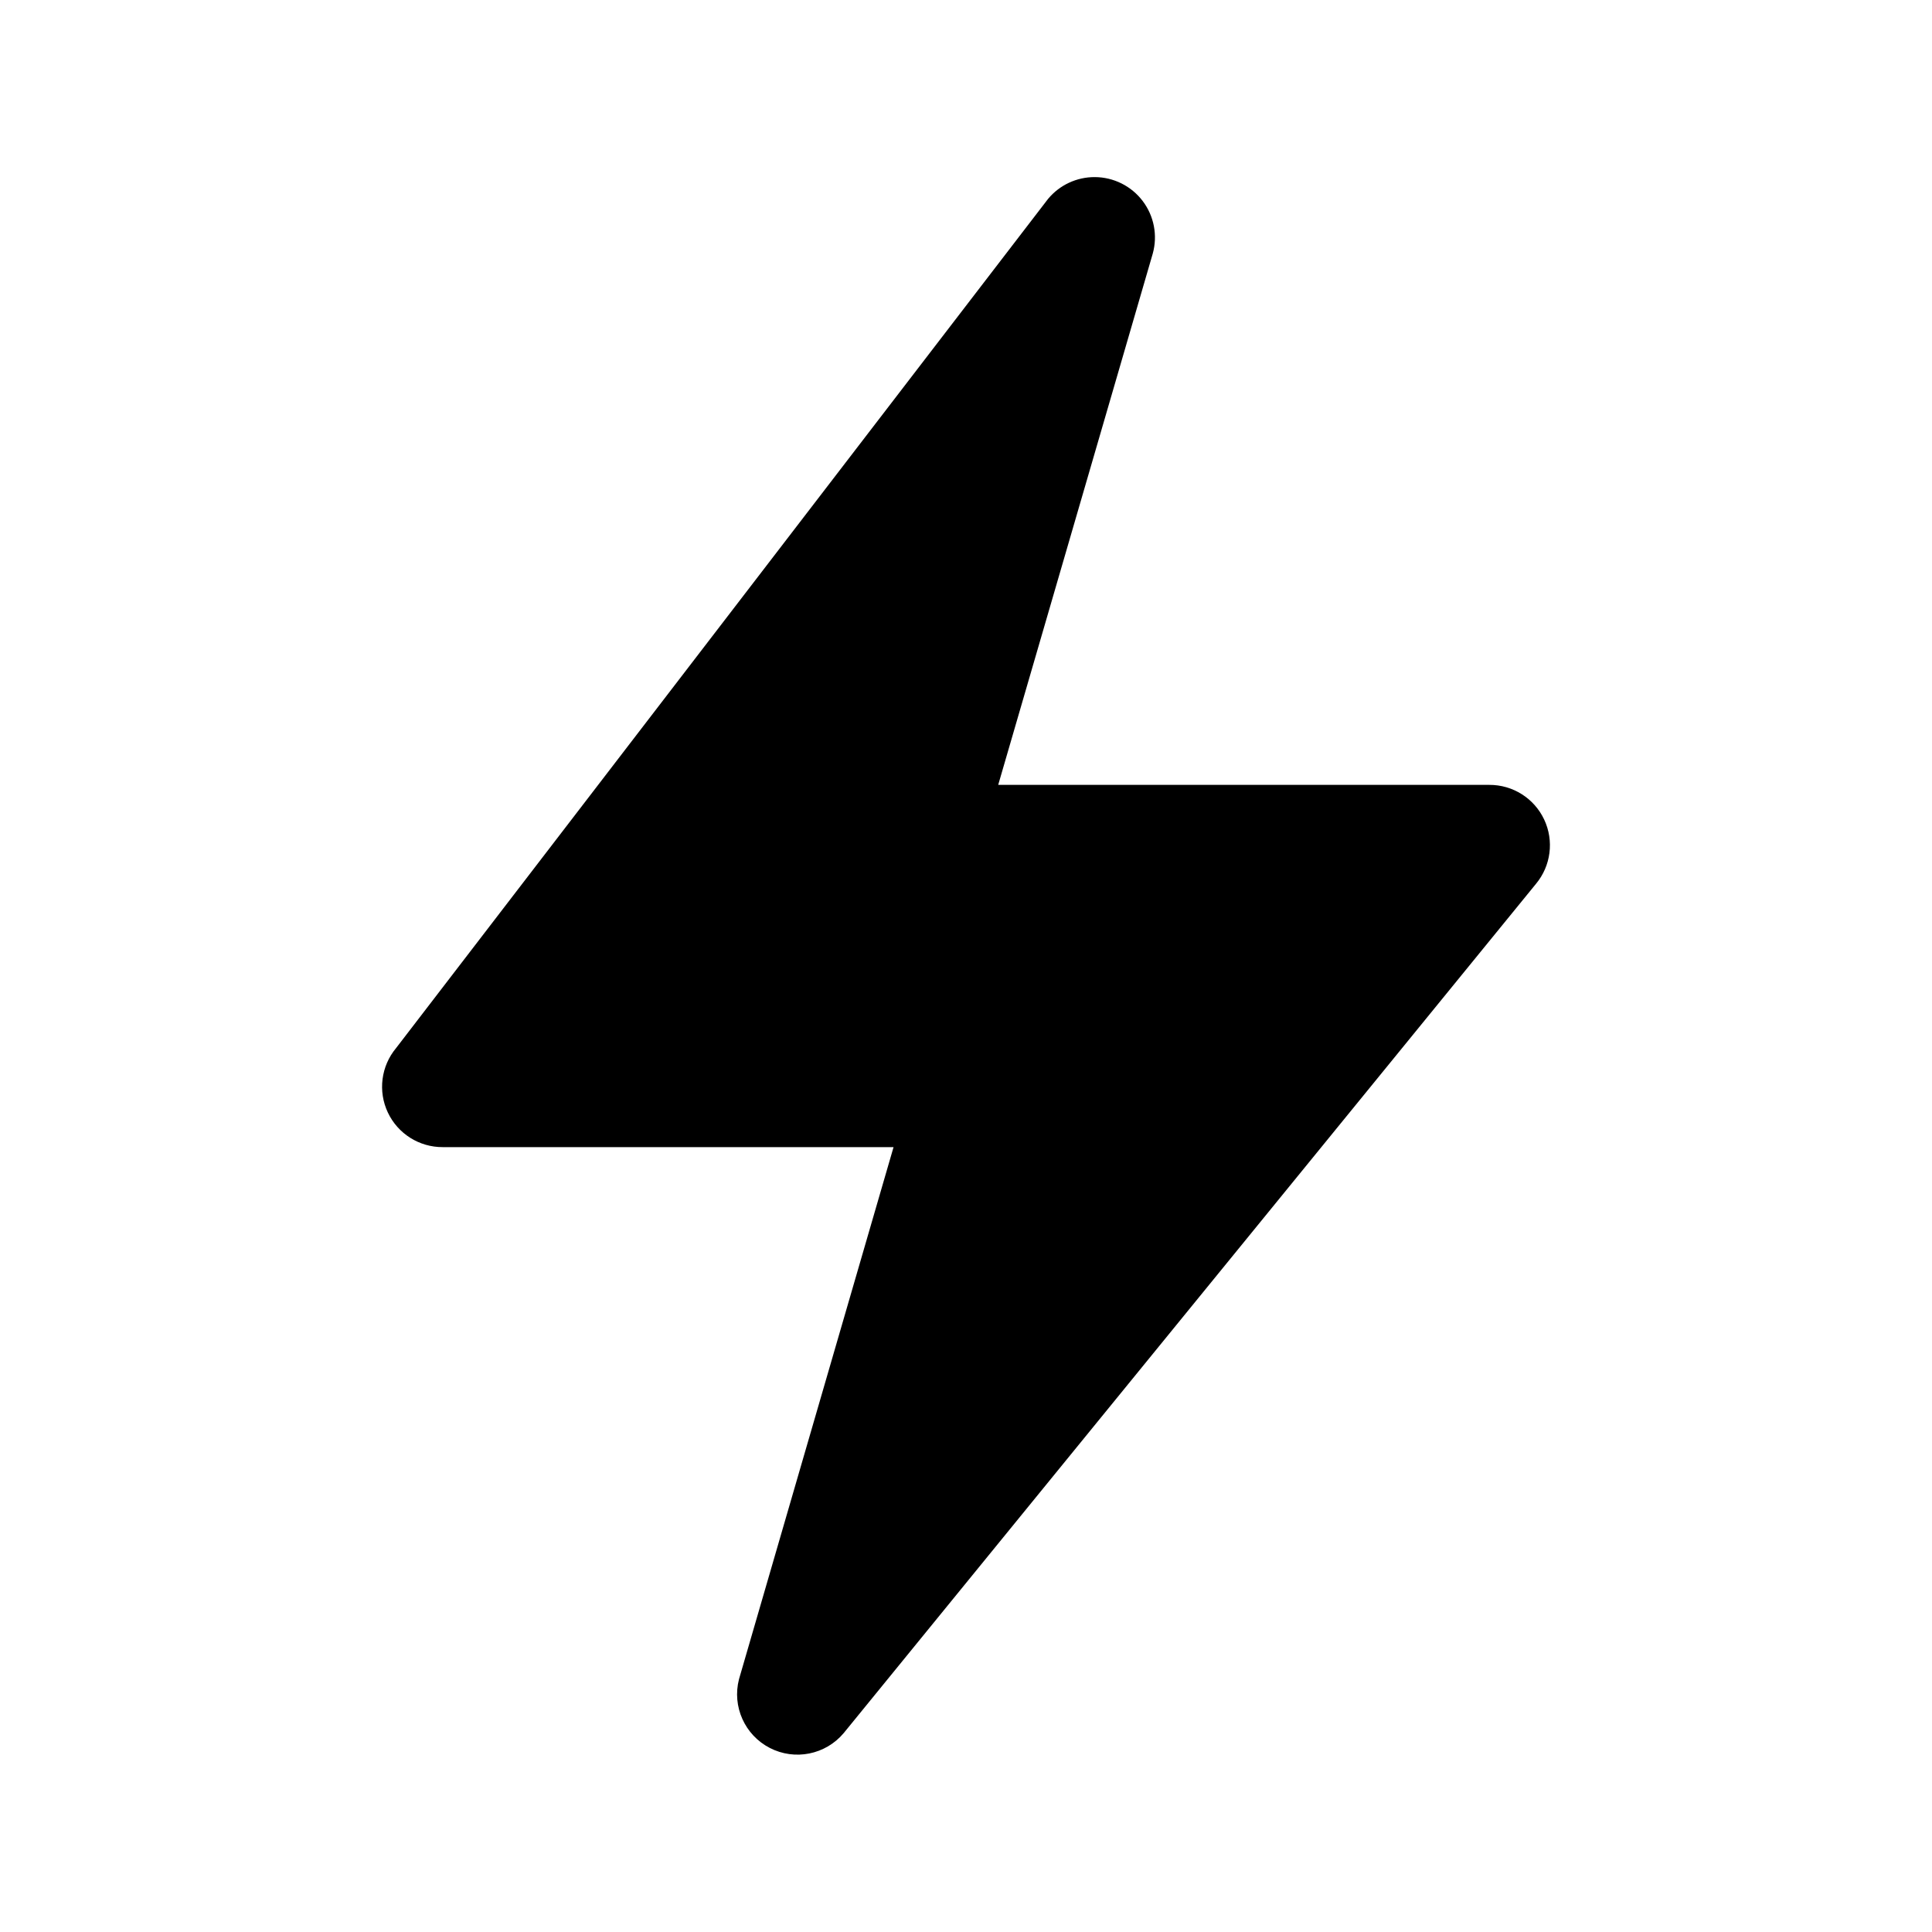
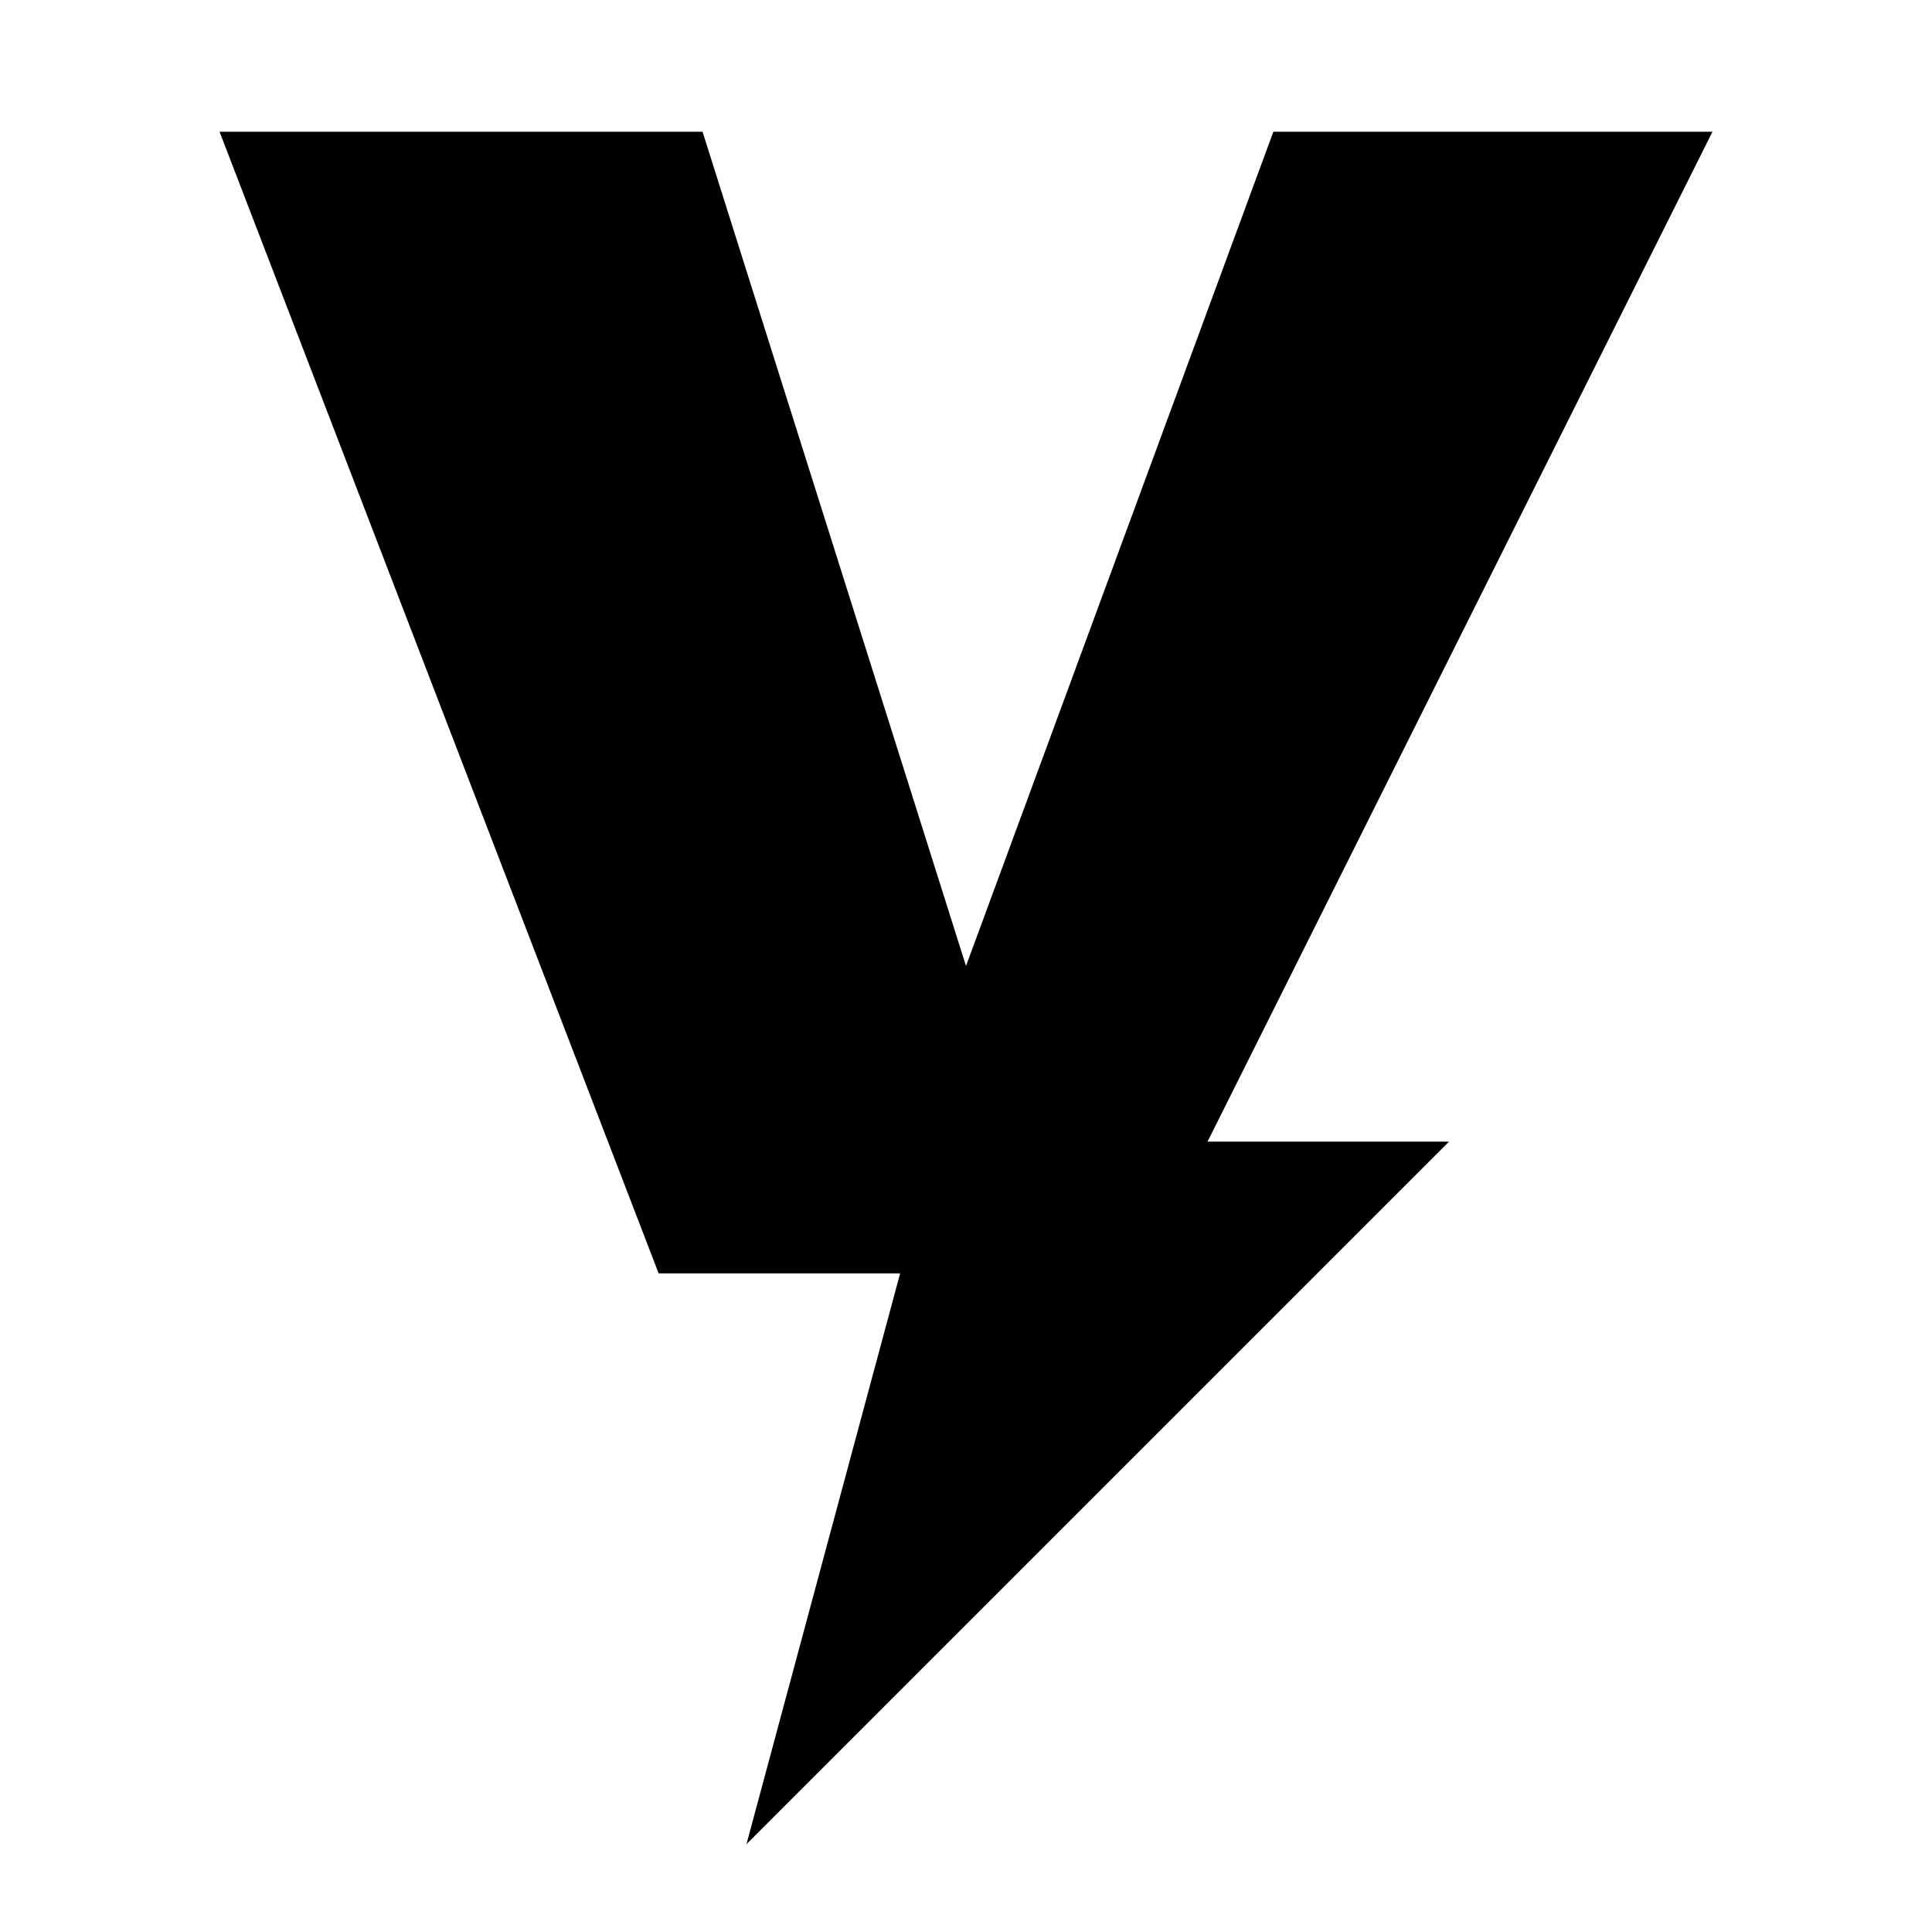
- <svg xmlns="http://www.w3.org/2000/svg" width="24" height="24" viewBox="0 0 24 24" fill="none">
-   <path fill="currentColor" d="M13.6 2.2a.75.75 0 0 1 .72.95L12.4 9.75h6.1a.75.75 0 0 1 .58 1.23l-8.6 10.55a.75.75 0 0 1-1.3-.67l1.92-6.61H5.5a.75.75 0 0 1-.58-1.23L13.02 2.47a.75.75 0 0 1 .58-.27Z" />
+ <svg xmlns="http://www.w3.org/2000/svg" viewBox="12 12 40 44" width="24" height="24">
+   <path d="M15 15 L26 15 L32 34 L39 15 L49 15 L37.5 38 L43 38 L27 54 L30.5 41 L25 41 Z" fill="currentColor" />
</svg>
